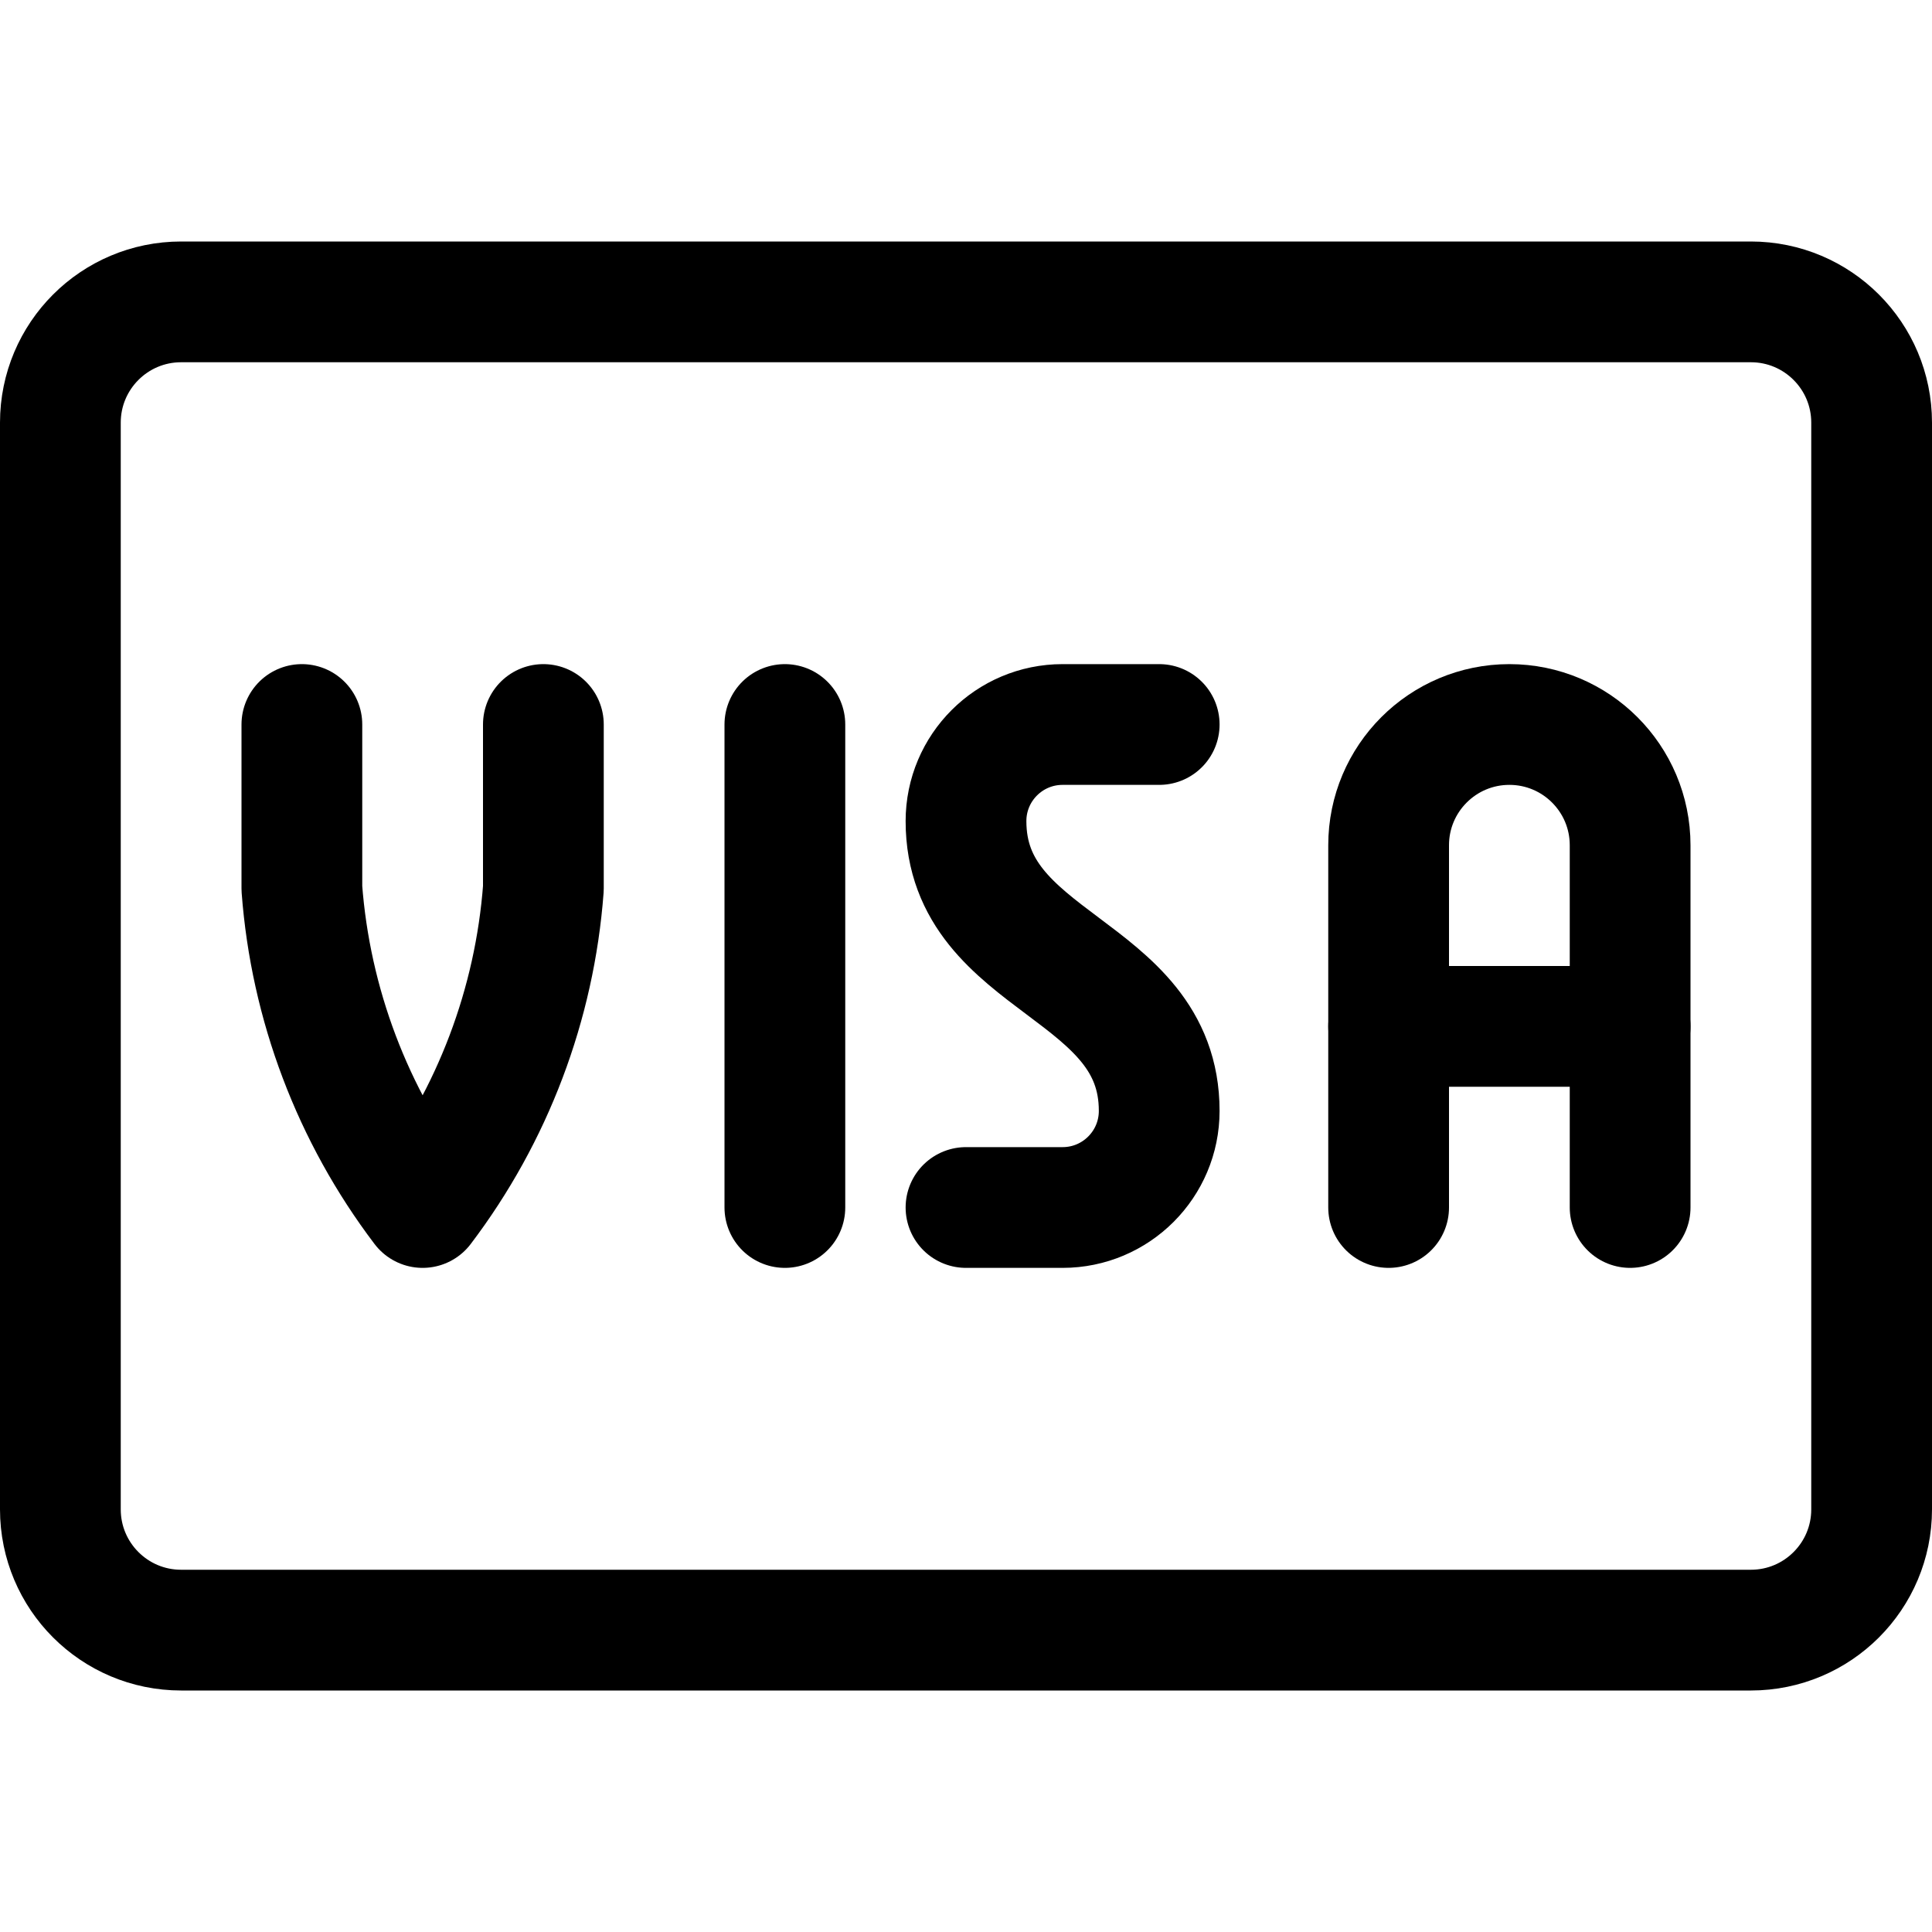
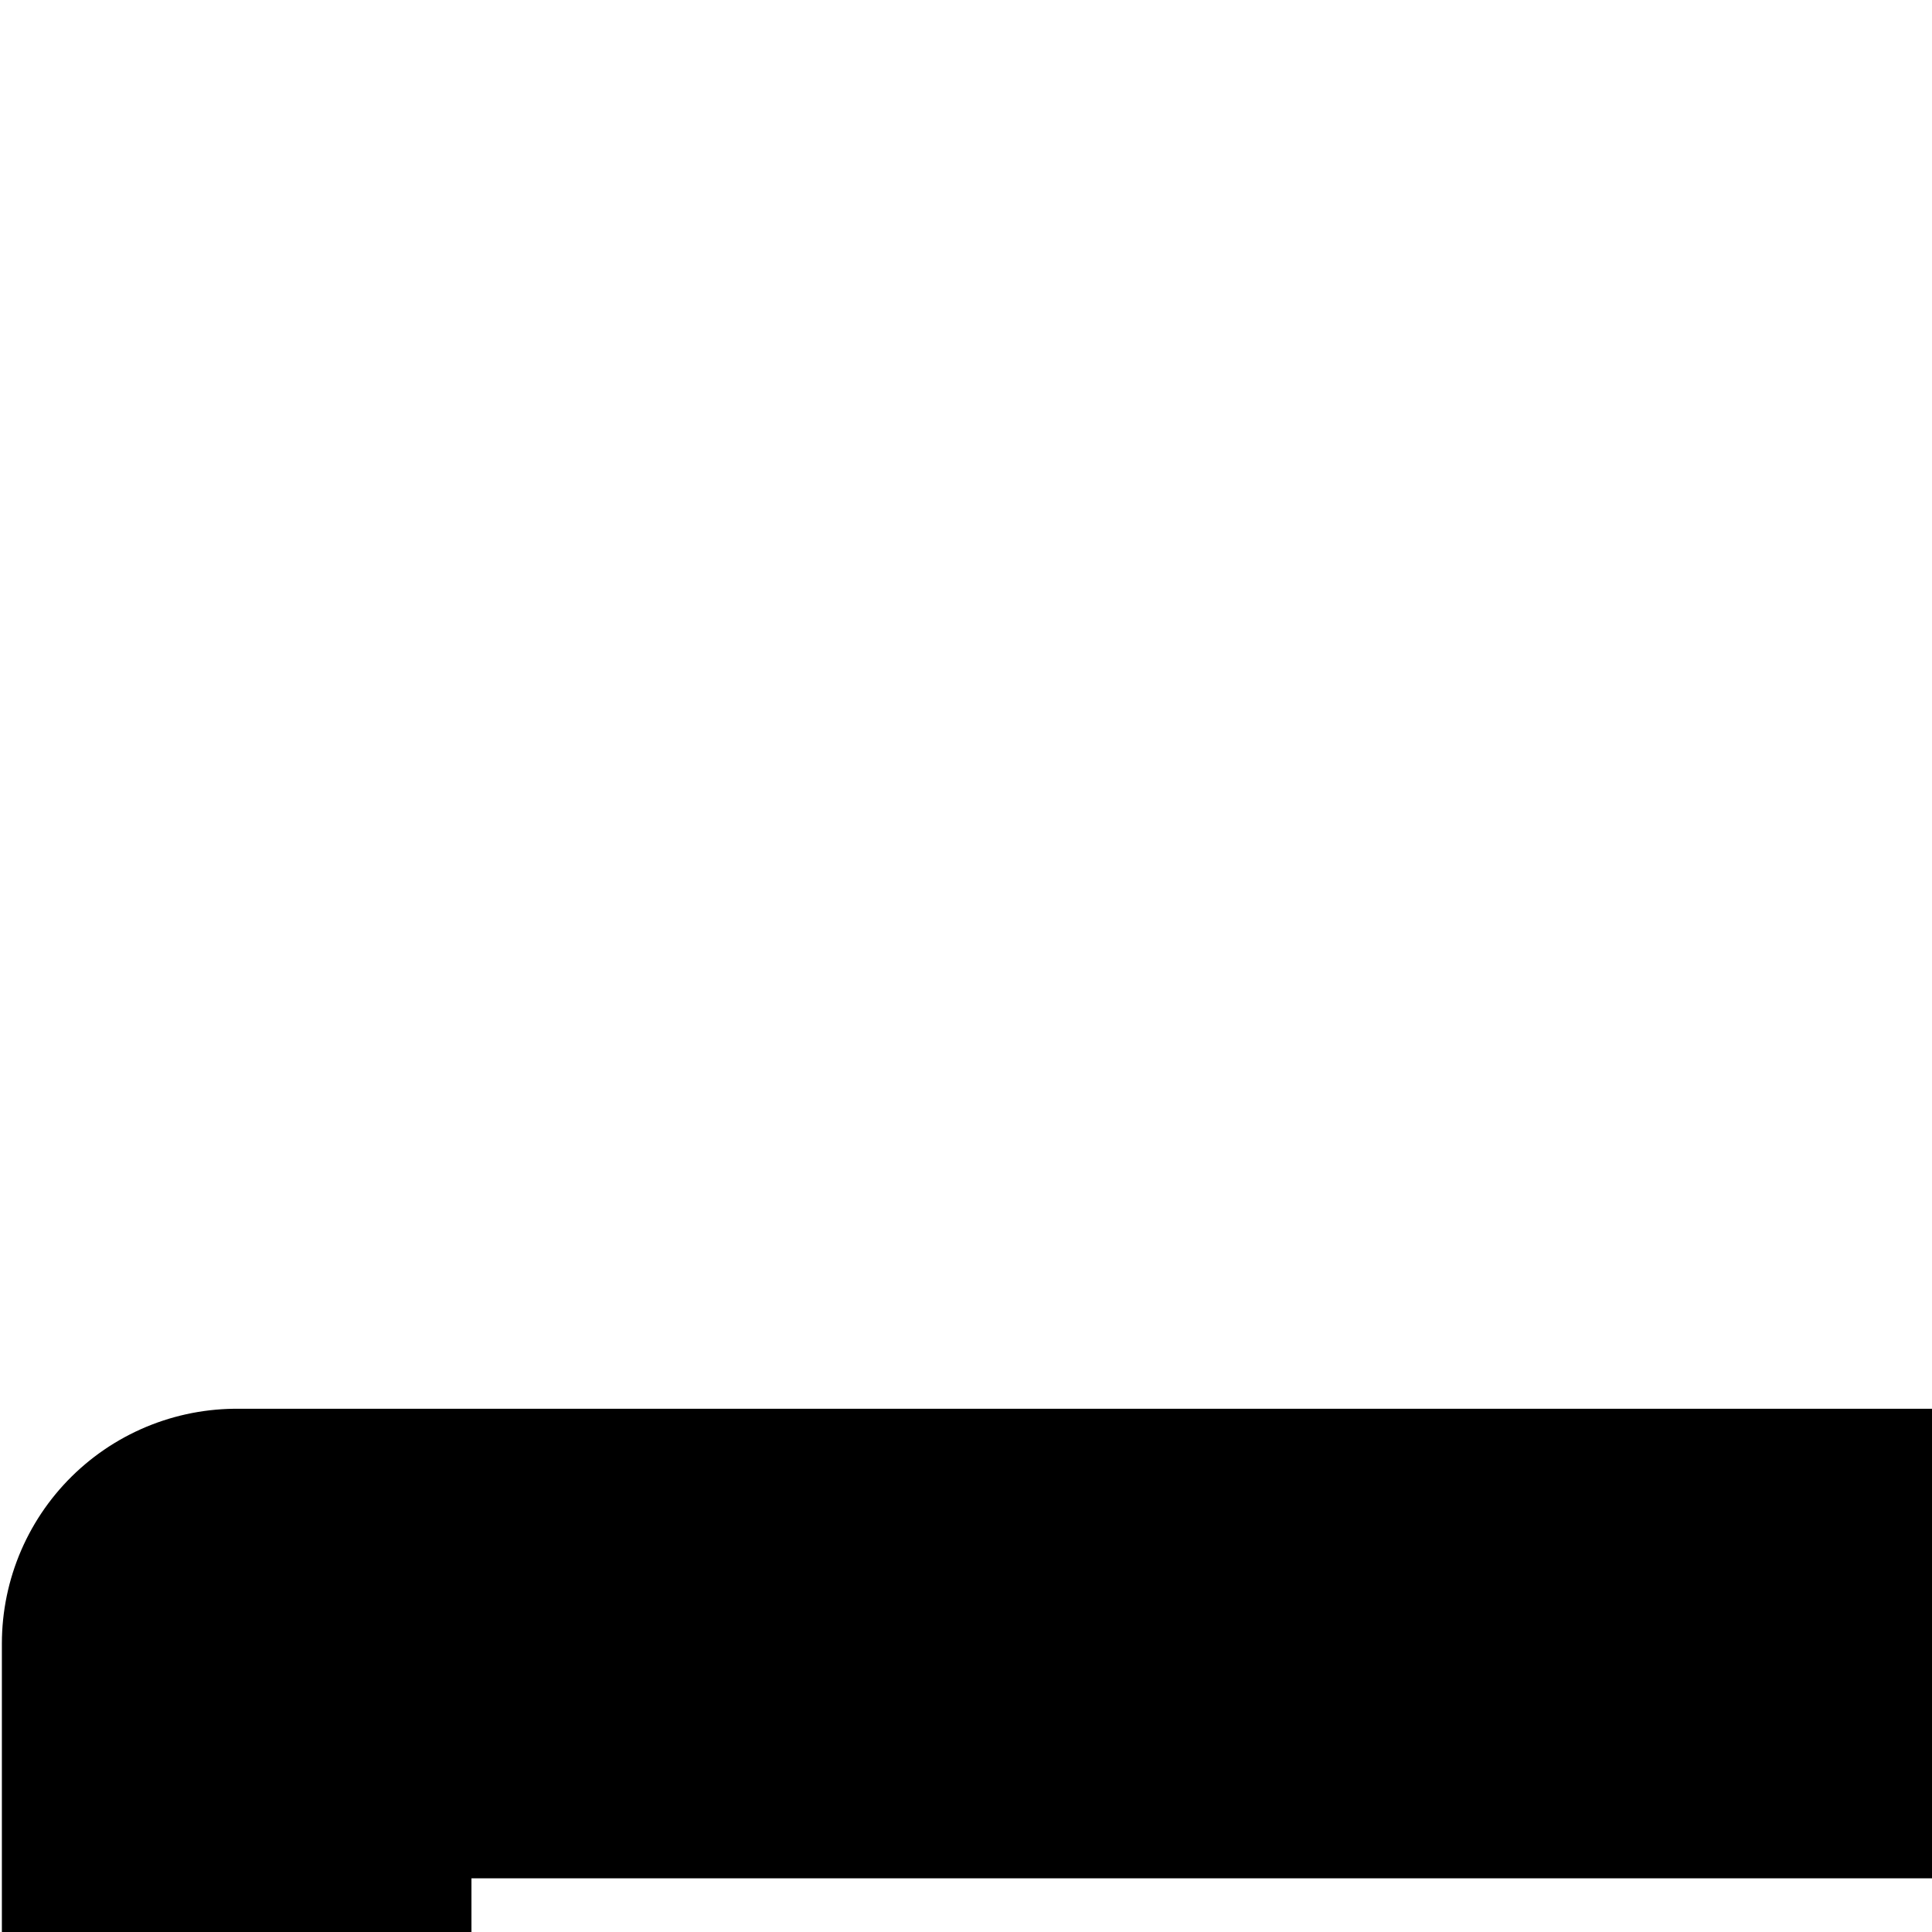
- <svg xmlns="http://www.w3.org/2000/svg" viewBox="0 0 24 24">
-   <defs>
-     <style>.a{fill:none;stroke:#000;stroke-linecap:round;stroke-linejoin:round;stroke-width:1.5px;}</style>
-   </defs>
-   <rect class="a" x="0.75" y="3.75" width="22.5" height="16.5" rx="1.5" ry="1.5" />
-   <line class="a" x1="9.75" y1="15" x2="9.75" y2="9" />
-   <path class="a" d="M3.75,9v2.037A7.488,7.488,0,0,0,5.25,15a7.488,7.488,0,0,0,1.5-3.963V9" />
-   <path class="a" d="M14.4,9H13.2A1.2,1.2,0,0,0,12,10.2c0,1.8,2.4,1.8,2.4,3.6A1.2,1.2,0,0,1,13.2,15H12" />
-   <line class="a" x1="17.25" y1="12.75" x2="20.25" y2="12.75" />
-   <path class="a" d="M20.25,15V10.5a1.5,1.5,0,0,0-3,0V15" />
+ <svg xmlns="http://www.w3.org/2000/svg" version="1.1" viewBox="0 0 24 24" width="140" height="140">
+   <g transform="matrix(5.833333,0,0,5.833333,0,0)">
+     <path d="M0.504 3.500 L23.504 3.500 L23.504 20.500 L0.504 20.500 Z" fill="none" stroke="#000000" stroke-linecap="round" stroke-linejoin="round" />
+     <path d="M4.957,10H6.238L6.6,13.6a.448.448,0,0,0,.85.148L9.3,9.891" fill="none" stroke="#000000" stroke-linecap="round" stroke-linejoin="round" />
+     <path d="M11.113 9.969L10.301 14.031" fill="none" stroke="#000000" stroke-linecap="round" stroke-linejoin="round" />
+     <path d="M14.832,9.922s-1.375-.36-1.844.422.266,1.281.75,1.578,1.016.75.875,1.281-.734,1.313-2.3.766" fill="none" stroke="#000000" stroke-linecap="round" stroke-linejoin="round" />
+     <path d="M16,14.031l1.88-3.789a.436.436,0,0,1,.825.158l.3,3.569" fill="none" stroke="#000000" stroke-linecap="round" stroke-linejoin="round" />
+     <path d="M16.598 12.828L18.926 12.828" fill="none" stroke="#000000" stroke-linecap="round" stroke-linejoin="round" />
+   </g>
</svg>
